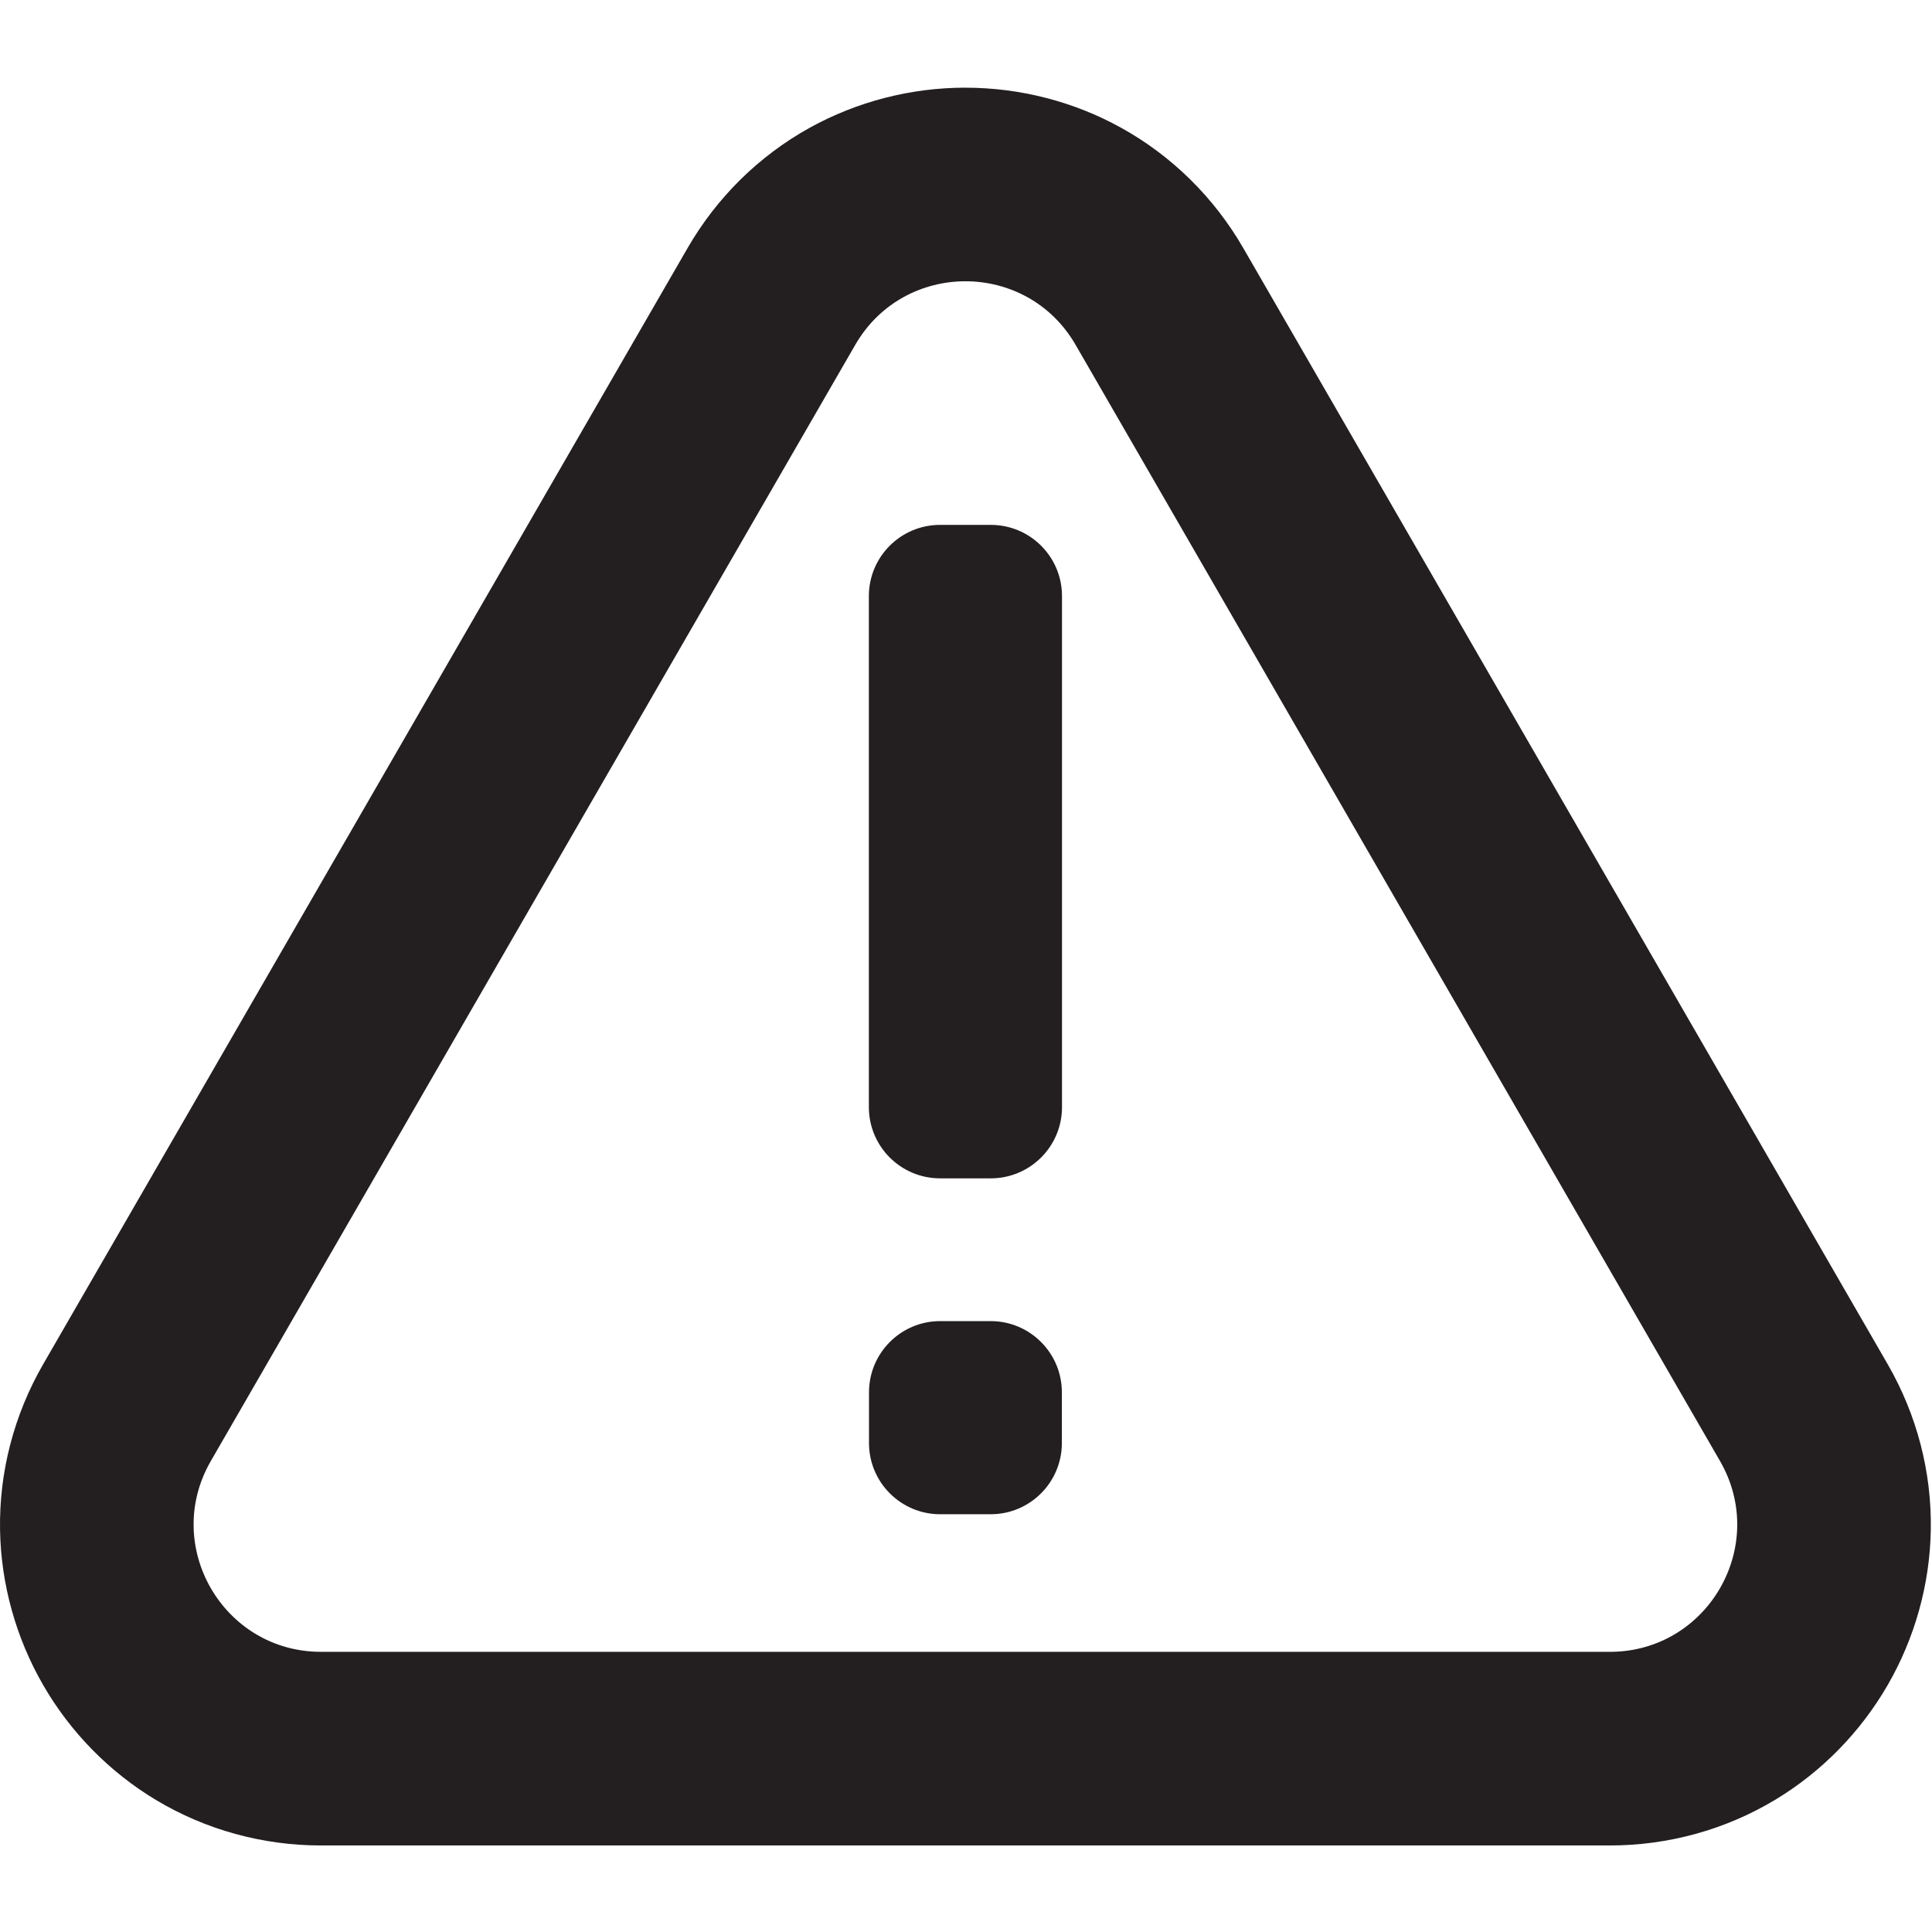
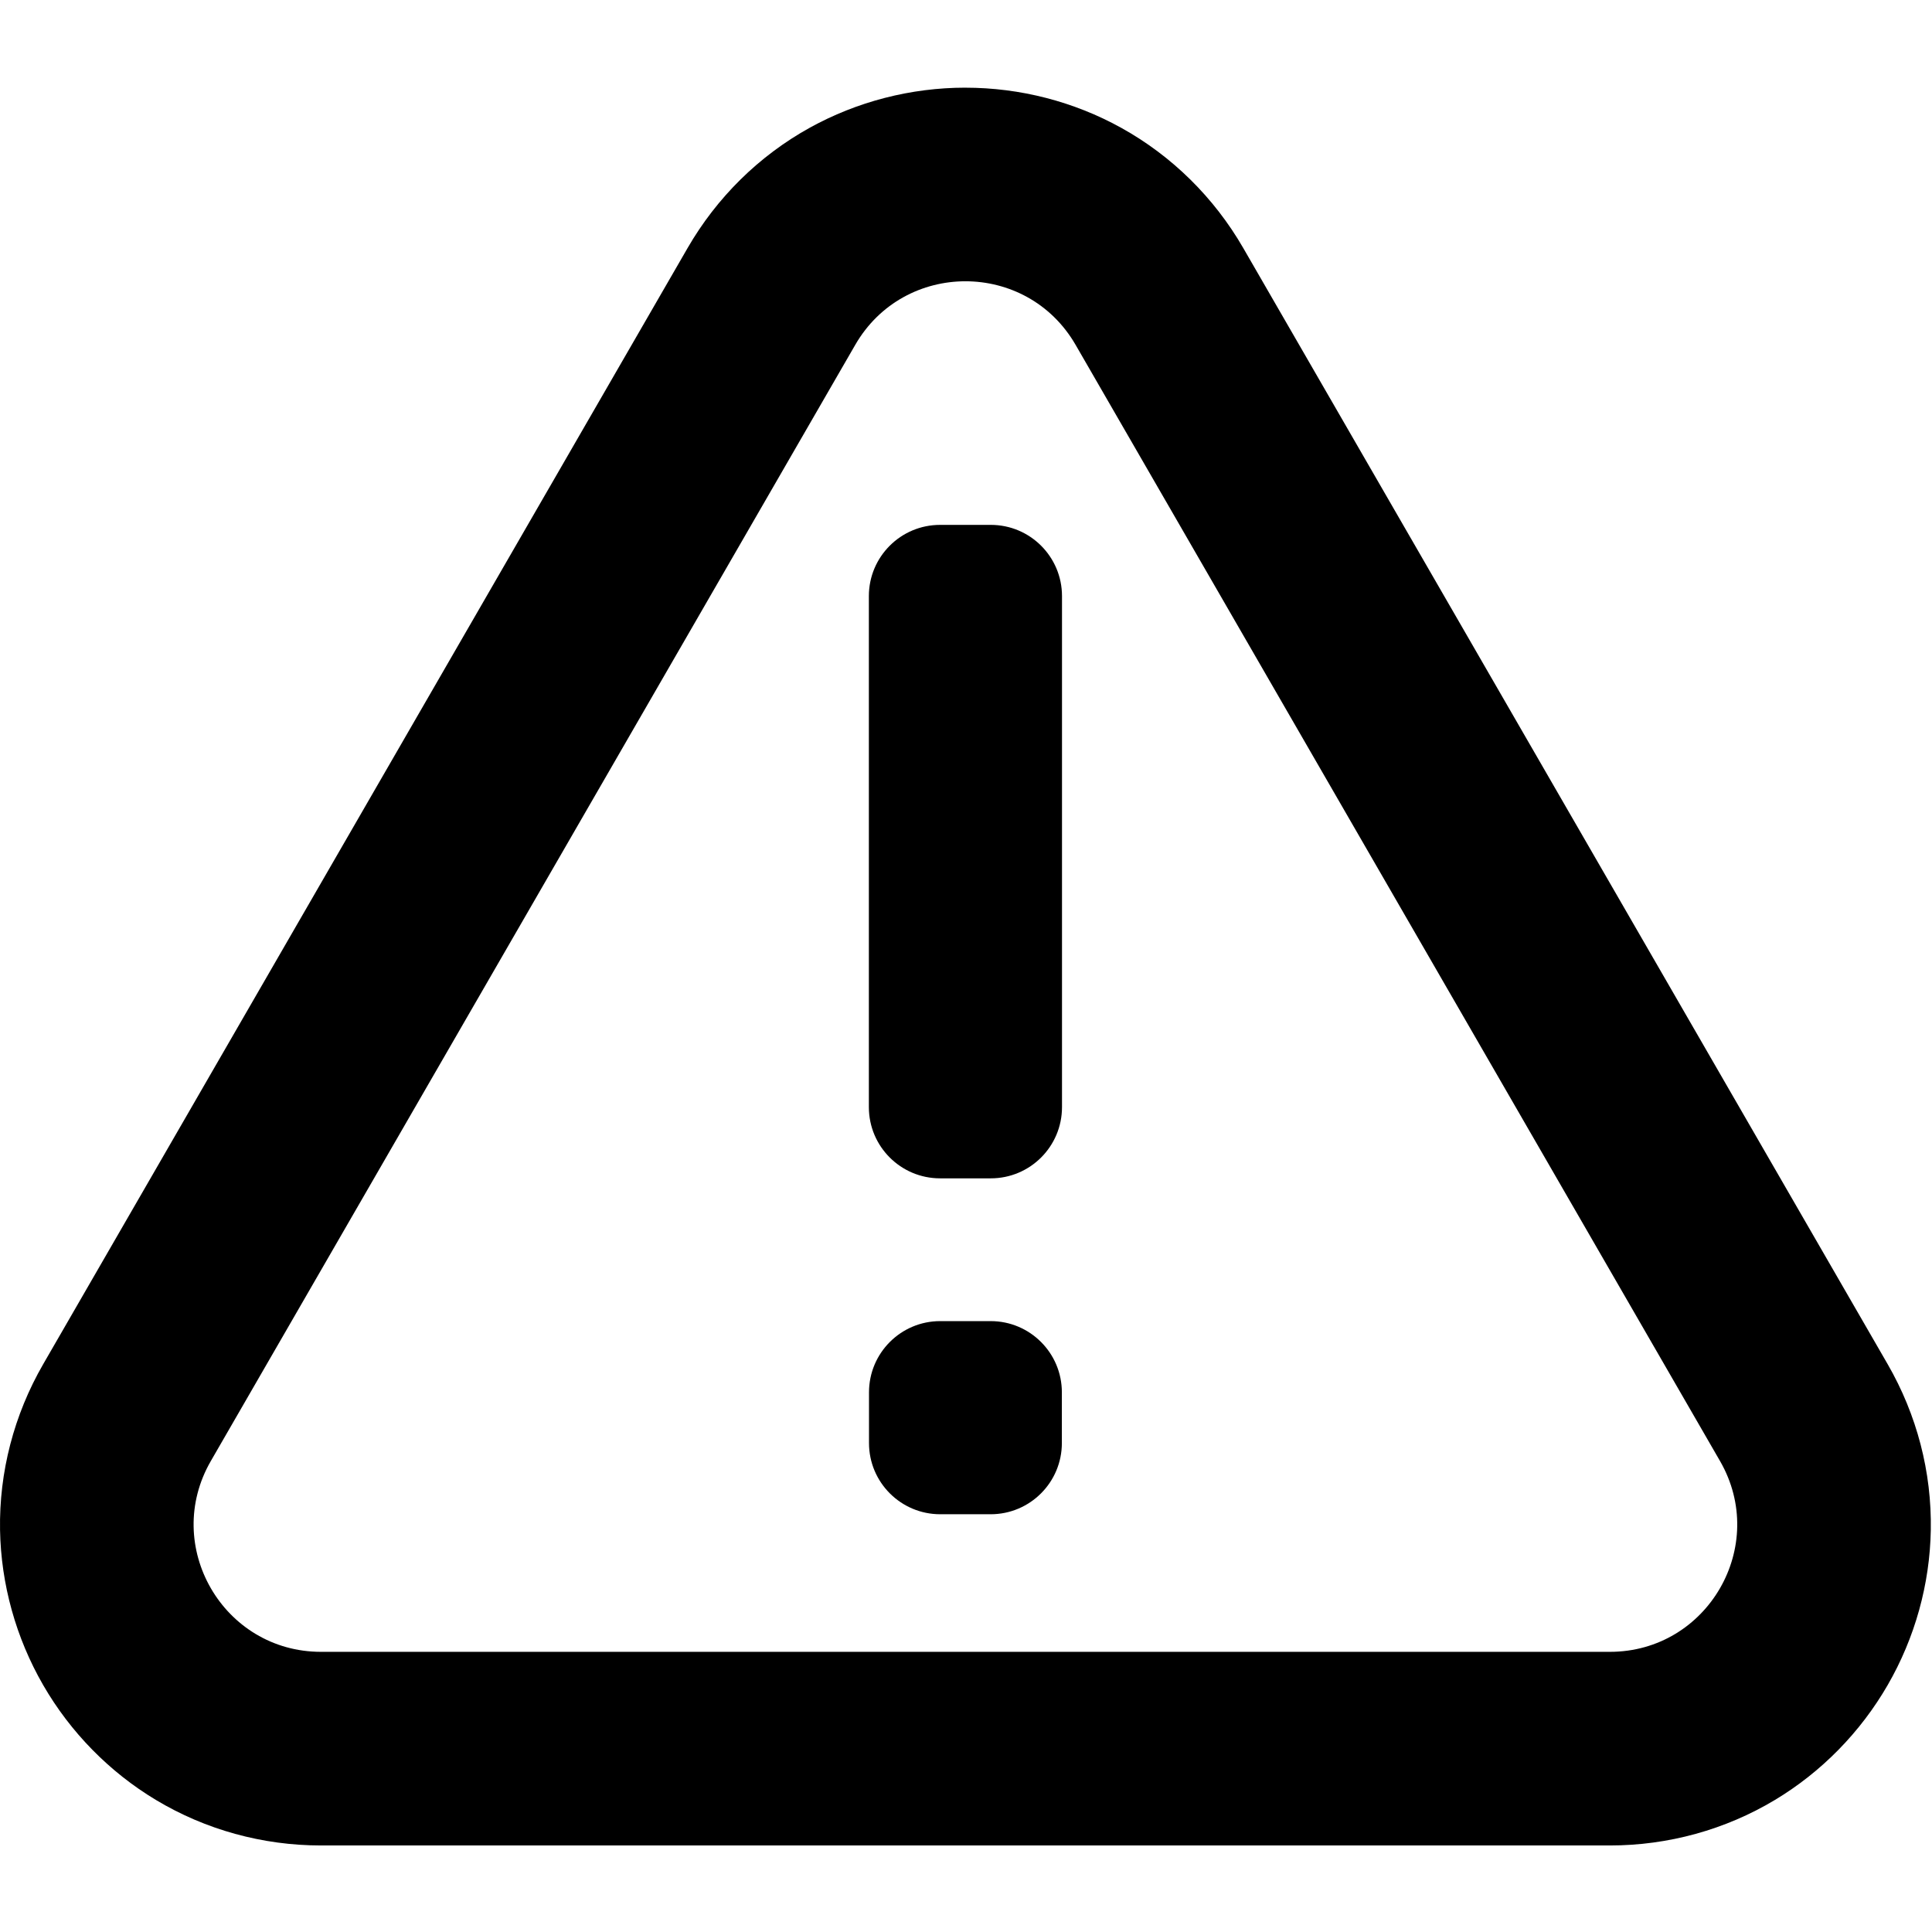
- <svg xmlns="http://www.w3.org/2000/svg" id="Layer_38" data-name="Layer 38" viewBox="0 0 850.89 850.9">
-   <defs>
-     <style>
-       .cls-1 {
-         fill: #231f20;
-         stroke-width: 0px;
-       }
-     </style>
-   </defs>
-   <path class="cls-1" d="M425.2,123.88c18.87,0,37.74,9.34,48.53,28.02l141.9,245.78,141.9,245.78c21.57,37.36-5.39,84.05-48.53,84.05H141.39c-43.14,0-70.1-46.7-48.53-84.05l141.9-245.78,141.9-245.78c10.78-18.68,29.66-28.02,48.53-28.02M425.2,38.61c-24.02,0-47.75,6.12-68.64,17.69-22.29,12.35-40.87,30.67-53.74,52.96l-141.9,245.78L19.02,600.82C6.14,623.12-.42,648.37.02,673.85c.42,23.88,6.99,47.49,18.99,68.29,12.01,20.8,29.17,38.29,49.64,50.59,21.84,13.12,46.99,20.06,72.74,20.06h567.61c25.74,0,50.89-6.94,72.74-20.06,20.47-12.3,37.63-29.79,49.64-50.59,12.01-20.8,18.58-44.41,18.99-68.29.45-25.48-6.12-50.73-18.99-73.02l-141.9-245.78-141.9-245.78c-12.87-22.29-31.46-40.61-53.74-52.96-20.89-11.58-44.62-17.69-68.64-17.69h0Z" />
+ <svg xmlns="http://www.w3.org/2000/svg" viewBox="0 0 850.89 850.9">
+   <path d="M425.2,123.88c18.87,0,37.74,9.34,48.53,28.02l141.9,245.78,141.9,245.78c21.57,37.36-5.39,84.05-48.53,84.05H141.39c-43.14,0-70.1-46.7-48.53-84.05l141.9-245.78,141.9-245.78c10.78-18.68,29.66-28.02,48.53-28.02M425.2,38.61c-24.02,0-47.75,6.12-68.64,17.69-22.29,12.35-40.87,30.67-53.74,52.96l-141.9,245.78L19.02,600.82C6.14,623.12-.42,648.37.02,673.85c.42,23.88,6.99,47.49,18.99,68.29,12.01,20.8,29.17,38.29,49.64,50.59,21.84,13.12,46.99,20.06,72.74,20.06h567.61c25.74,0,50.89-6.94,72.74-20.06,20.47-12.3,37.63-29.79,49.64-50.59,12.01-20.8,18.58-44.41,18.99-68.29.45-25.48-6.12-50.73-18.99-73.02l-141.9-245.78-141.9-245.78c-12.87-22.29-31.46-40.61-53.74-52.96-20.89-11.58-44.62-17.69-68.64-17.69h0Z" />
  <g>
-     <rect class="cls-1" x="382.67" y="231.17" width="85.06" height="287.8" rx="31.36" ry="31.36" />
-     <rect class="cls-1" x="382.67" y="581.92" width="85.06" height="84.94" rx="31.36" ry="31.36" transform="translate(-199.19 1049.58) rotate(-90)" />
+     <rect x="382.67" y="231.17" width="85.06" height="287.8" rx="31.36" ry="31.36" />
+     <rect x="382.67" y="581.92" width="85.06" height="84.94" rx="31.36" ry="31.36" transform="translate(-199.19 1049.58) rotate(-90)" />
  </g>
</svg>
